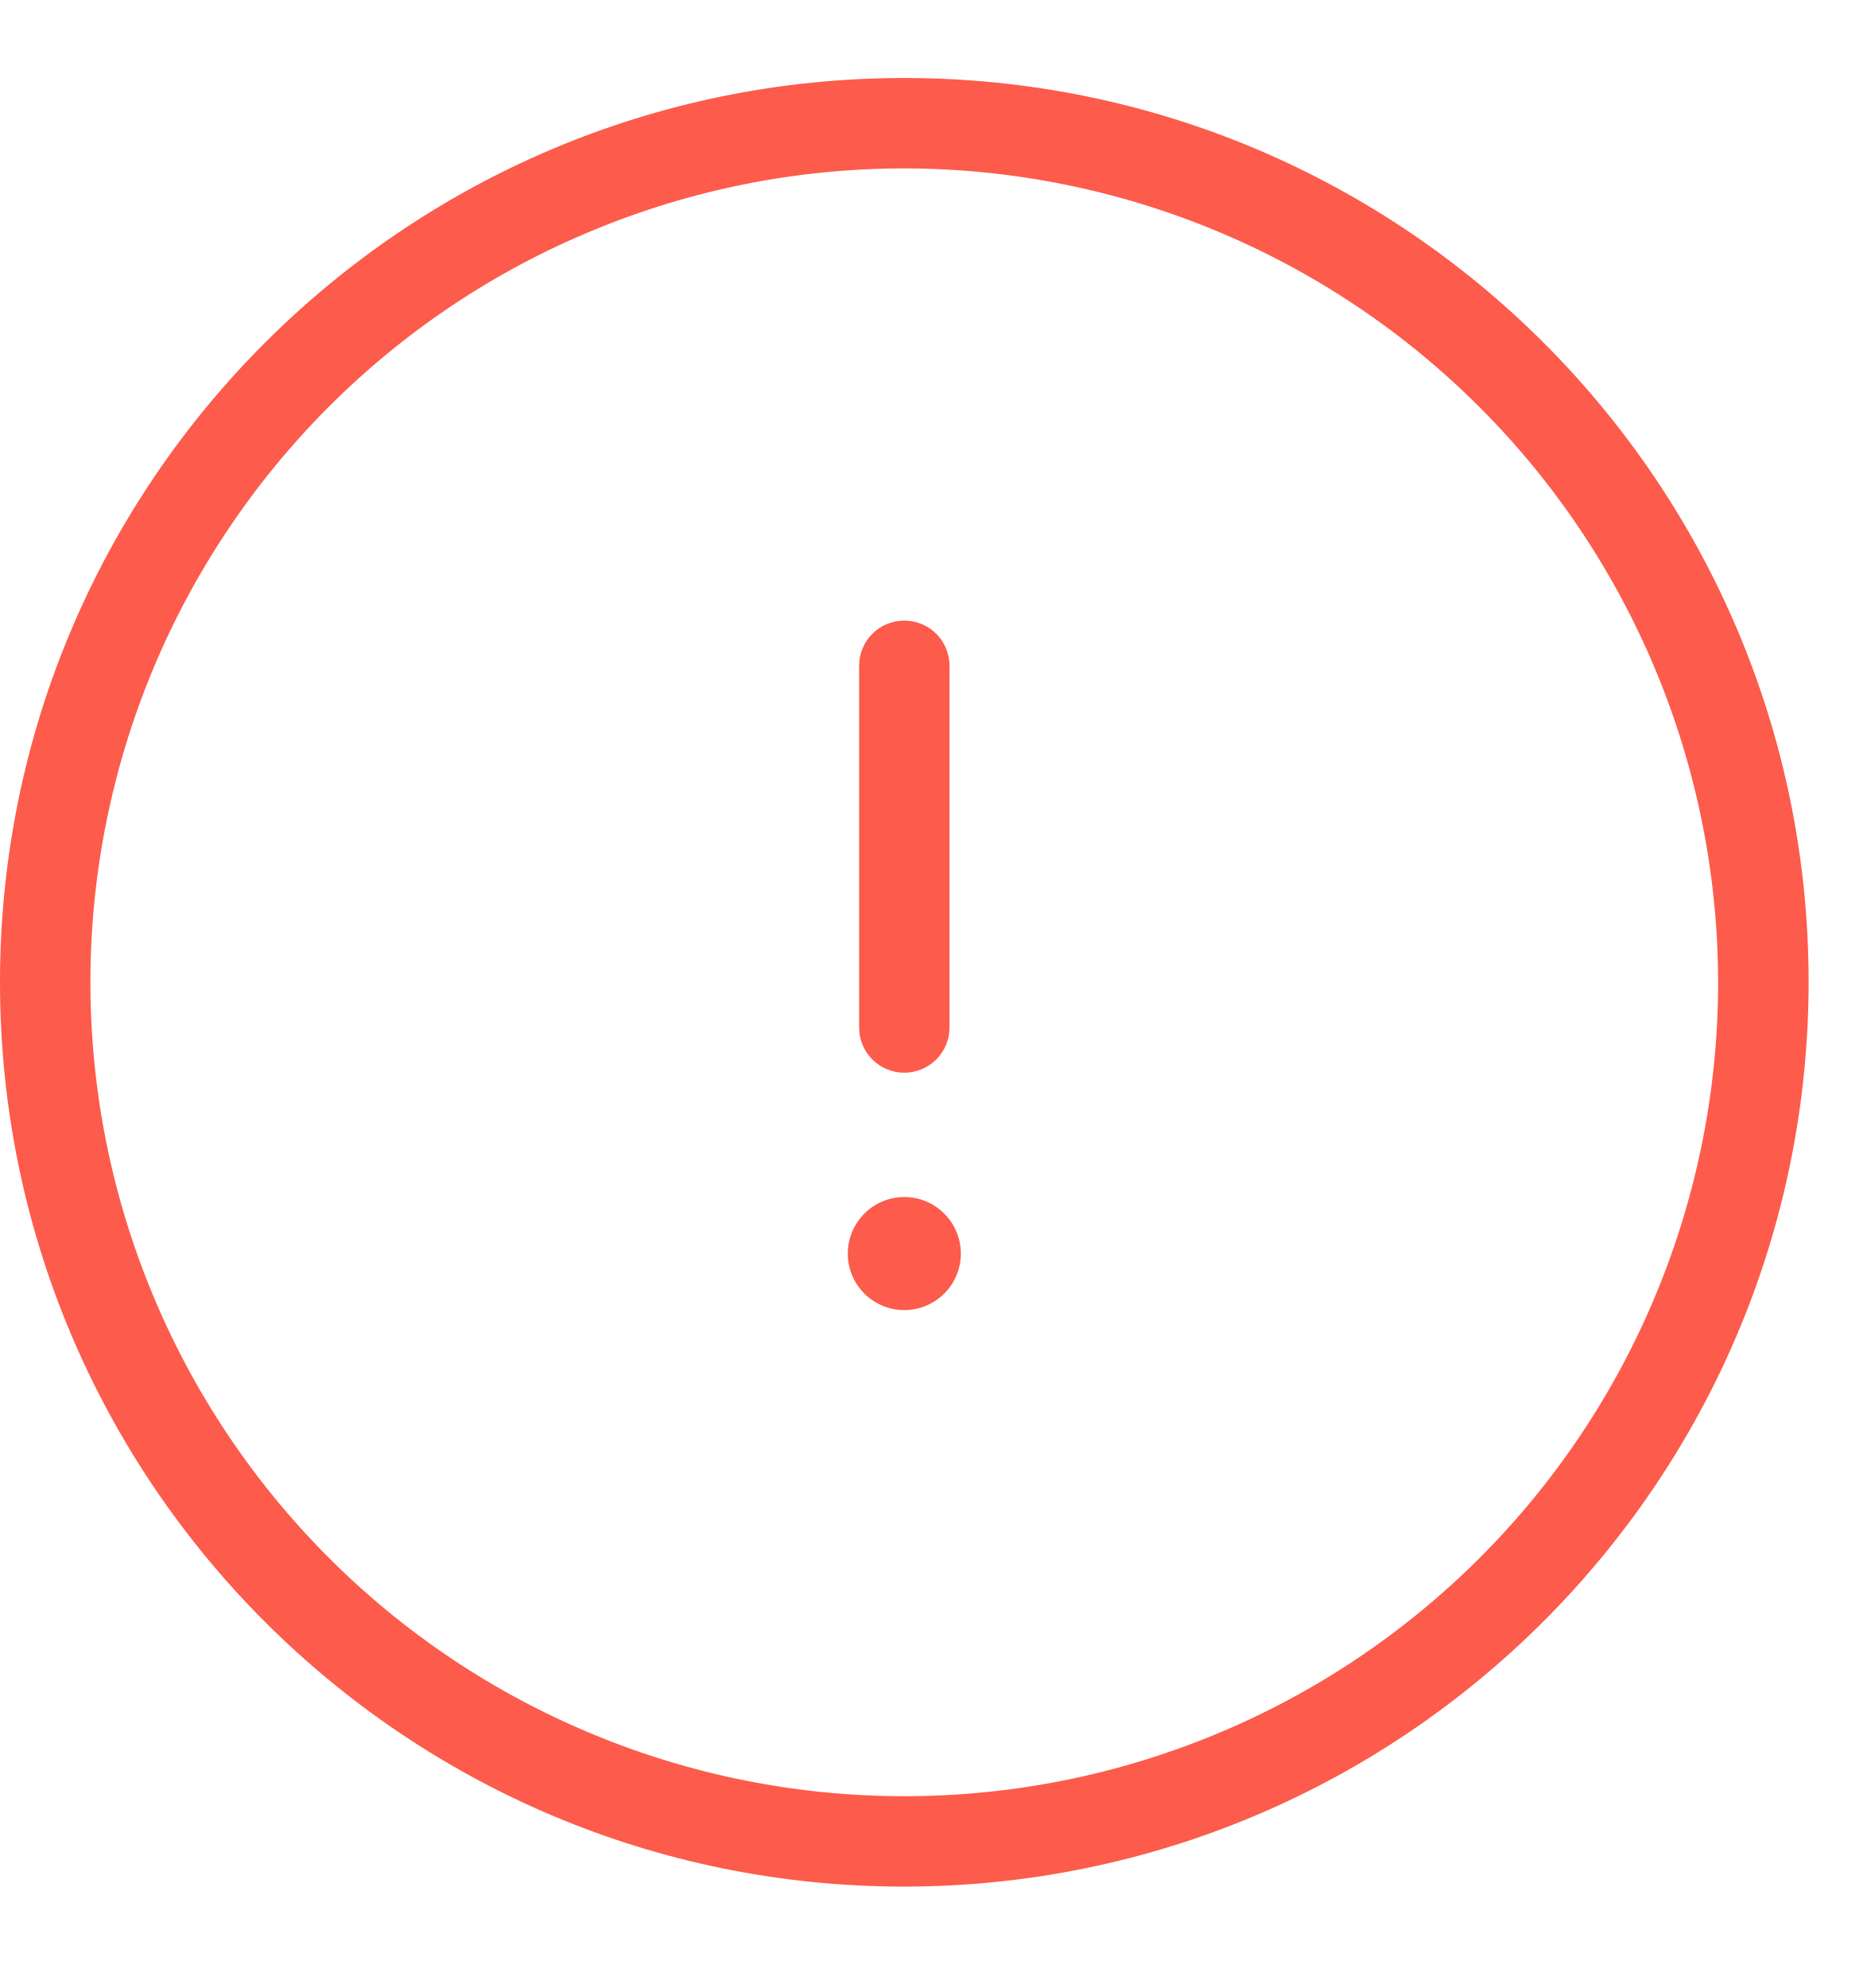
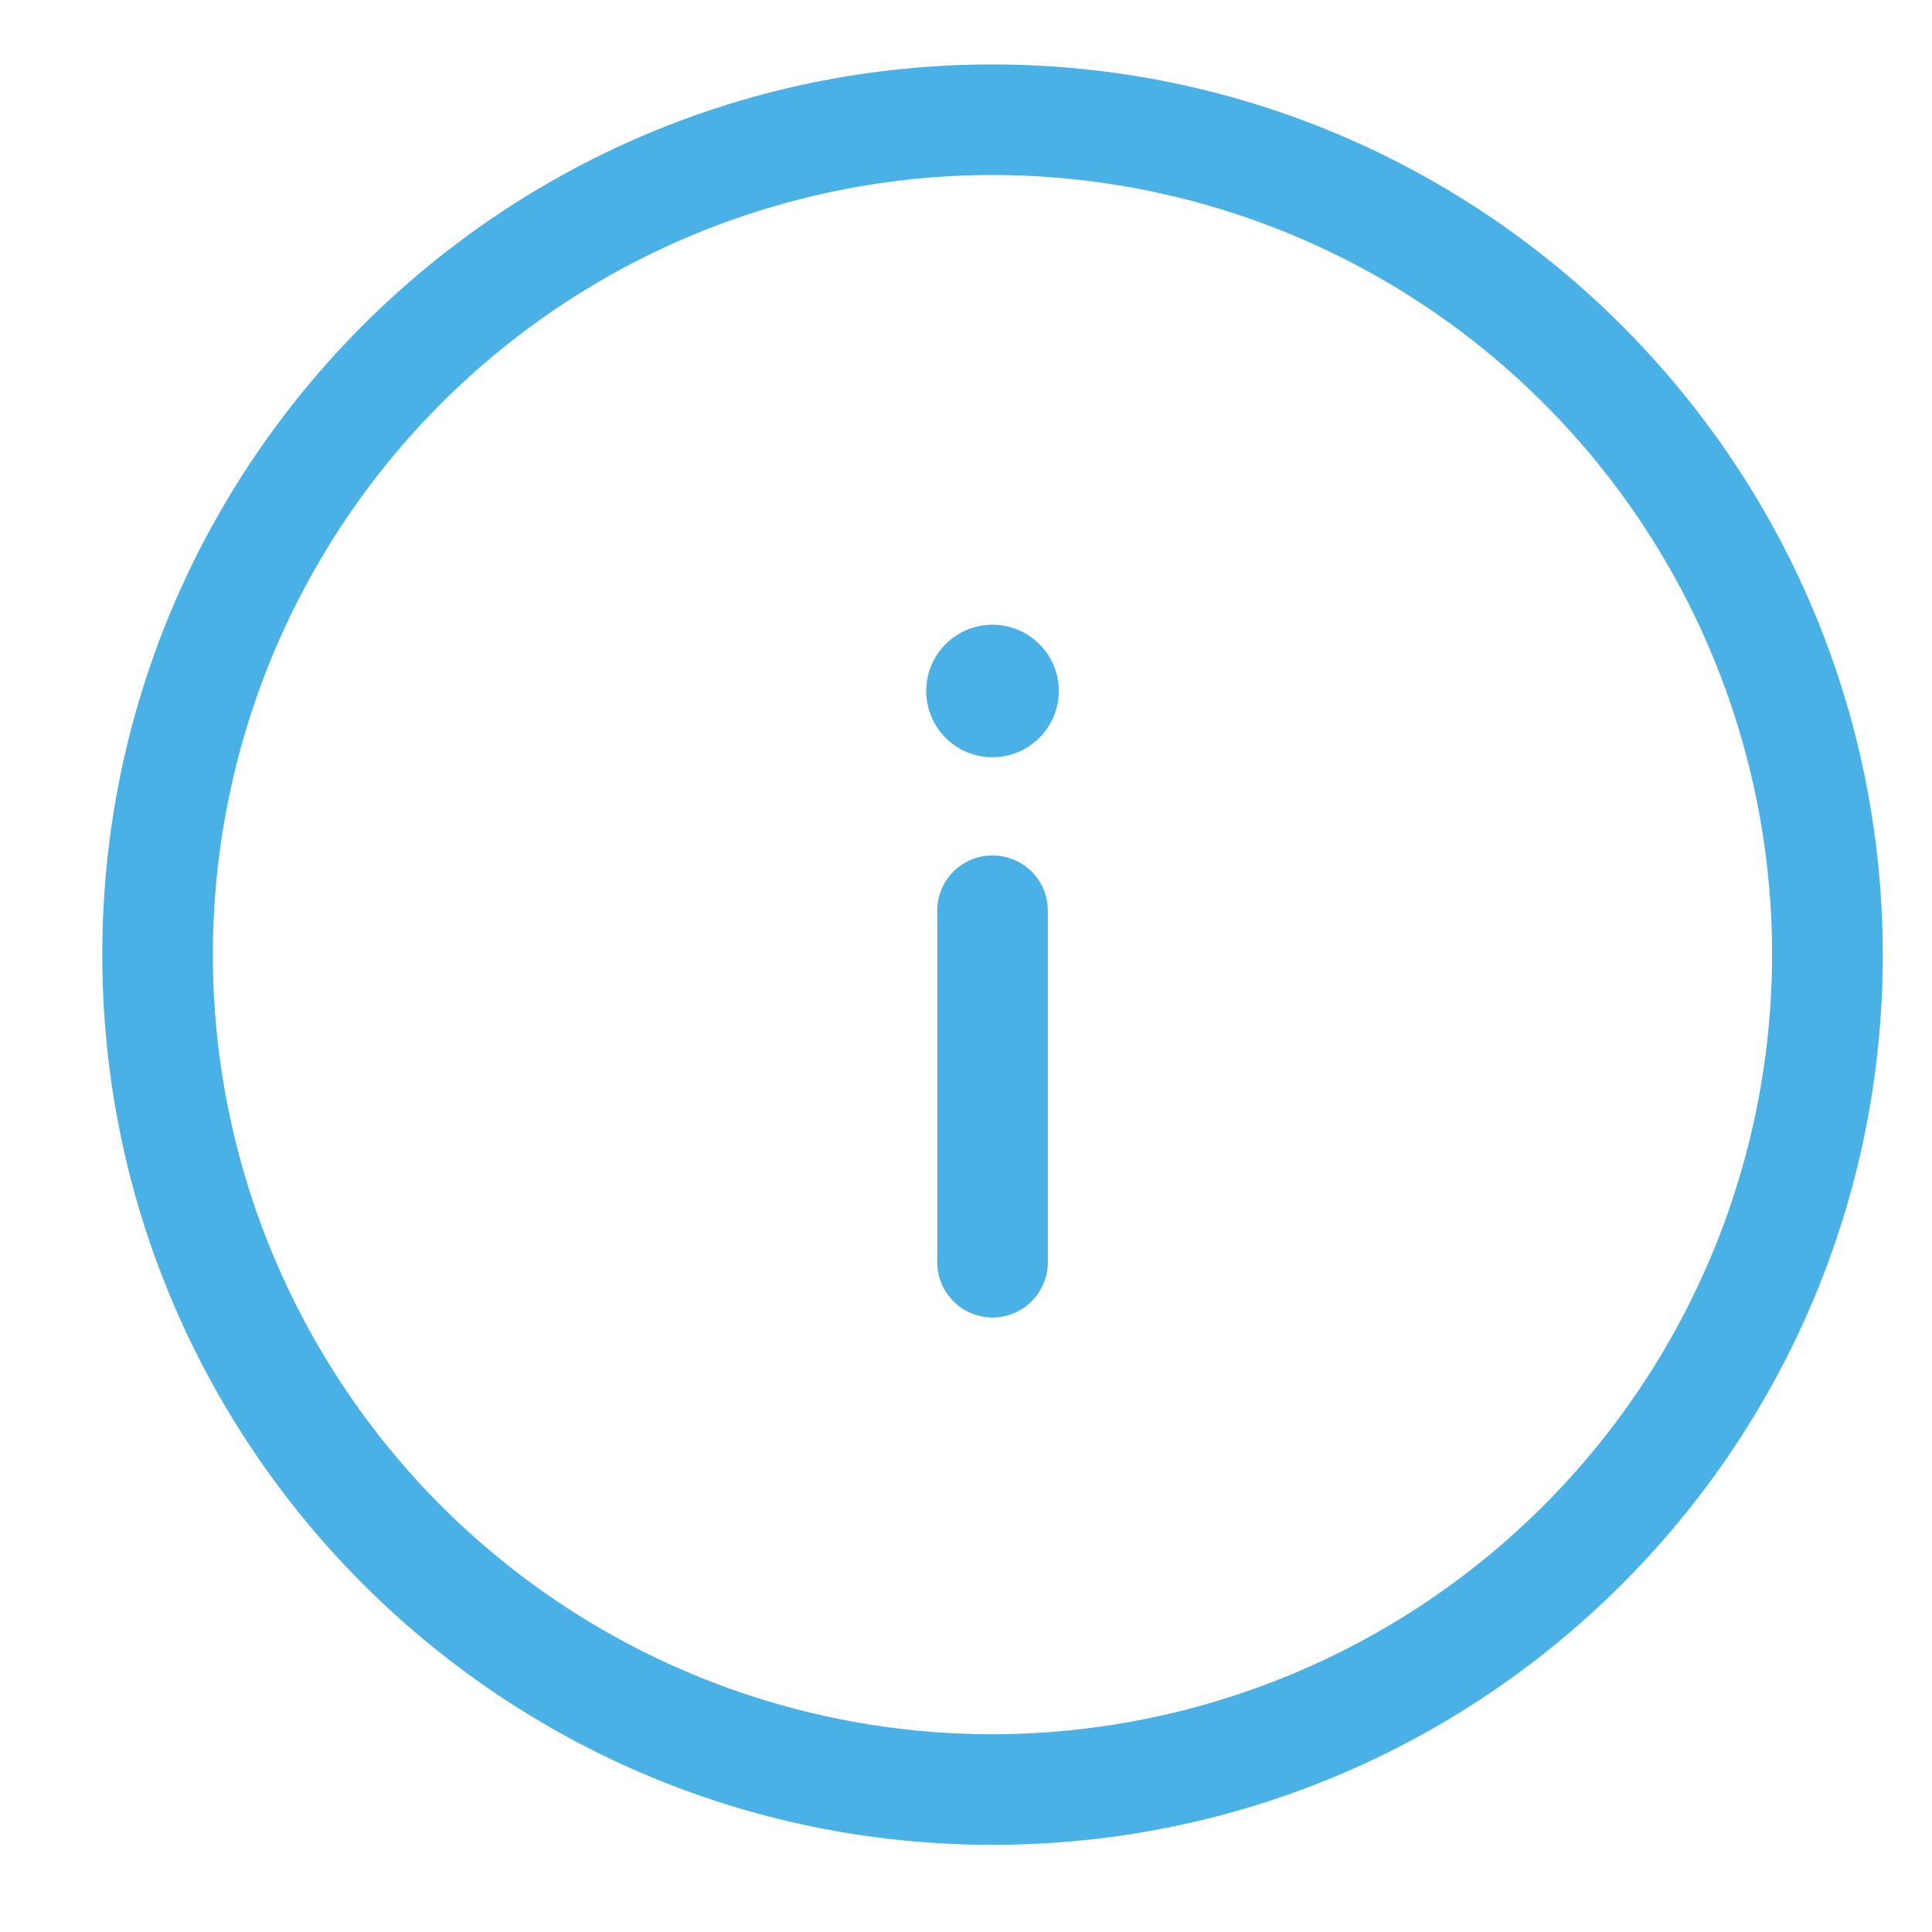
- <svg xmlns="http://www.w3.org/2000/svg" width="16" height="17" viewBox="0 0 16 17" fill="none">
-   <path d="M7.733 10.236C7.605 10.236 7.482 10.287 7.392 10.378C7.301 10.469 7.25 10.592 7.25 10.72C7.25 10.848 7.301 10.971 7.392 11.062C7.482 11.152 7.605 11.203 7.733 11.203C7.862 11.203 7.984 11.152 8.075 11.062C8.166 10.971 8.217 10.848 8.217 10.72C8.217 10.592 8.166 10.469 8.075 10.378C7.984 10.287 7.862 10.236 7.733 10.236ZM7.733 9.173C7.836 9.173 7.934 9.132 8.007 9.06C8.079 8.987 8.12 8.889 8.12 8.787V5.693C8.12 5.591 8.079 5.492 8.007 5.42C7.934 5.347 7.836 5.307 7.733 5.307C7.631 5.307 7.532 5.347 7.46 5.42C7.387 5.492 7.347 5.591 7.347 5.693V8.787C7.347 8.889 7.387 8.987 7.46 9.06C7.532 9.132 7.631 9.173 7.733 9.173ZM7.733 0.667C3.462 0.667 0 4.129 0 8.4C0 12.671 3.462 16.133 7.733 16.133C12.002 16.128 15.462 12.669 15.467 8.4C15.467 4.129 12.005 0.667 7.733 0.667ZM7.733 15.36C6.819 15.36 5.914 15.18 5.07 14.83C4.225 14.48 3.458 13.968 2.812 13.321C2.166 12.675 1.653 11.908 1.303 11.063C0.953 10.219 0.773 9.314 0.773 8.4C0.773 7.486 0.953 6.581 1.303 5.736C1.653 4.892 2.166 4.125 2.812 3.478C3.458 2.832 4.225 2.319 5.07 1.97C5.914 1.62 6.819 1.44 7.733 1.44C9.579 1.442 11.348 2.176 12.652 3.481C13.957 4.785 14.691 6.555 14.693 8.4C14.693 10.246 13.96 12.016 12.655 13.321C11.35 14.627 9.579 15.36 7.733 15.36Z" fill="#FD5B4B" />
+ <svg xmlns="http://www.w3.org/2000/svg" width="17" height="17" viewBox="0 0 17 17" fill="none">
+   <path d="M8.733 0.617H8.733C13.03 0.621 16.512 4.103 16.517 8.4V8.4C16.517 12.699 13.032 16.183 8.733 16.183C4.435 16.183 0.95 12.699 0.95 8.4C0.95 4.101 4.435 0.617 8.733 0.617ZM8.733 6.613C8.592 6.613 8.456 6.557 8.356 6.457C8.256 6.357 8.2 6.221 8.2 6.08C8.2 5.938 8.256 5.803 8.356 5.703C8.456 5.603 8.592 5.547 8.733 5.547C8.875 5.547 9.01 5.603 9.11 5.703C9.21 5.803 9.267 5.938 9.267 6.08C9.267 6.221 9.21 6.357 9.11 6.457C9.01 6.557 8.875 6.613 8.733 6.613ZM8.733 7.577C8.849 7.577 8.96 7.623 9.042 7.704C9.124 7.786 9.17 7.897 9.17 8.013V11.107C9.17 11.222 9.124 11.333 9.042 11.415C8.96 11.497 8.849 11.543 8.733 11.543C8.618 11.543 8.506 11.497 8.425 11.415C8.343 11.333 8.297 11.222 8.297 11.107V8.013C8.297 7.897 8.343 7.786 8.425 7.704C8.506 7.623 8.618 7.577 8.733 7.577ZM8.733 1.49C7.826 1.49 6.927 1.669 6.089 2.016C5.251 2.363 4.489 2.872 3.847 3.514C3.206 4.155 2.697 4.917 2.349 5.755C2.002 6.594 1.823 7.492 1.823 8.4C1.823 9.307 2.002 10.206 2.349 11.044C2.697 11.883 3.206 12.644 3.847 13.286C4.489 13.928 5.251 14.437 6.089 14.784C6.927 15.131 7.826 15.31 8.733 15.31C10.565 15.308 12.322 14.579 13.617 13.284C14.913 11.988 15.641 10.232 15.643 8.4C15.643 6.567 14.915 4.81 13.619 3.514C12.324 2.218 10.566 1.49 8.733 1.49Z" fill="#49B1E6" stroke="#49B1E6" stroke-width="0.1" />
</svg>
